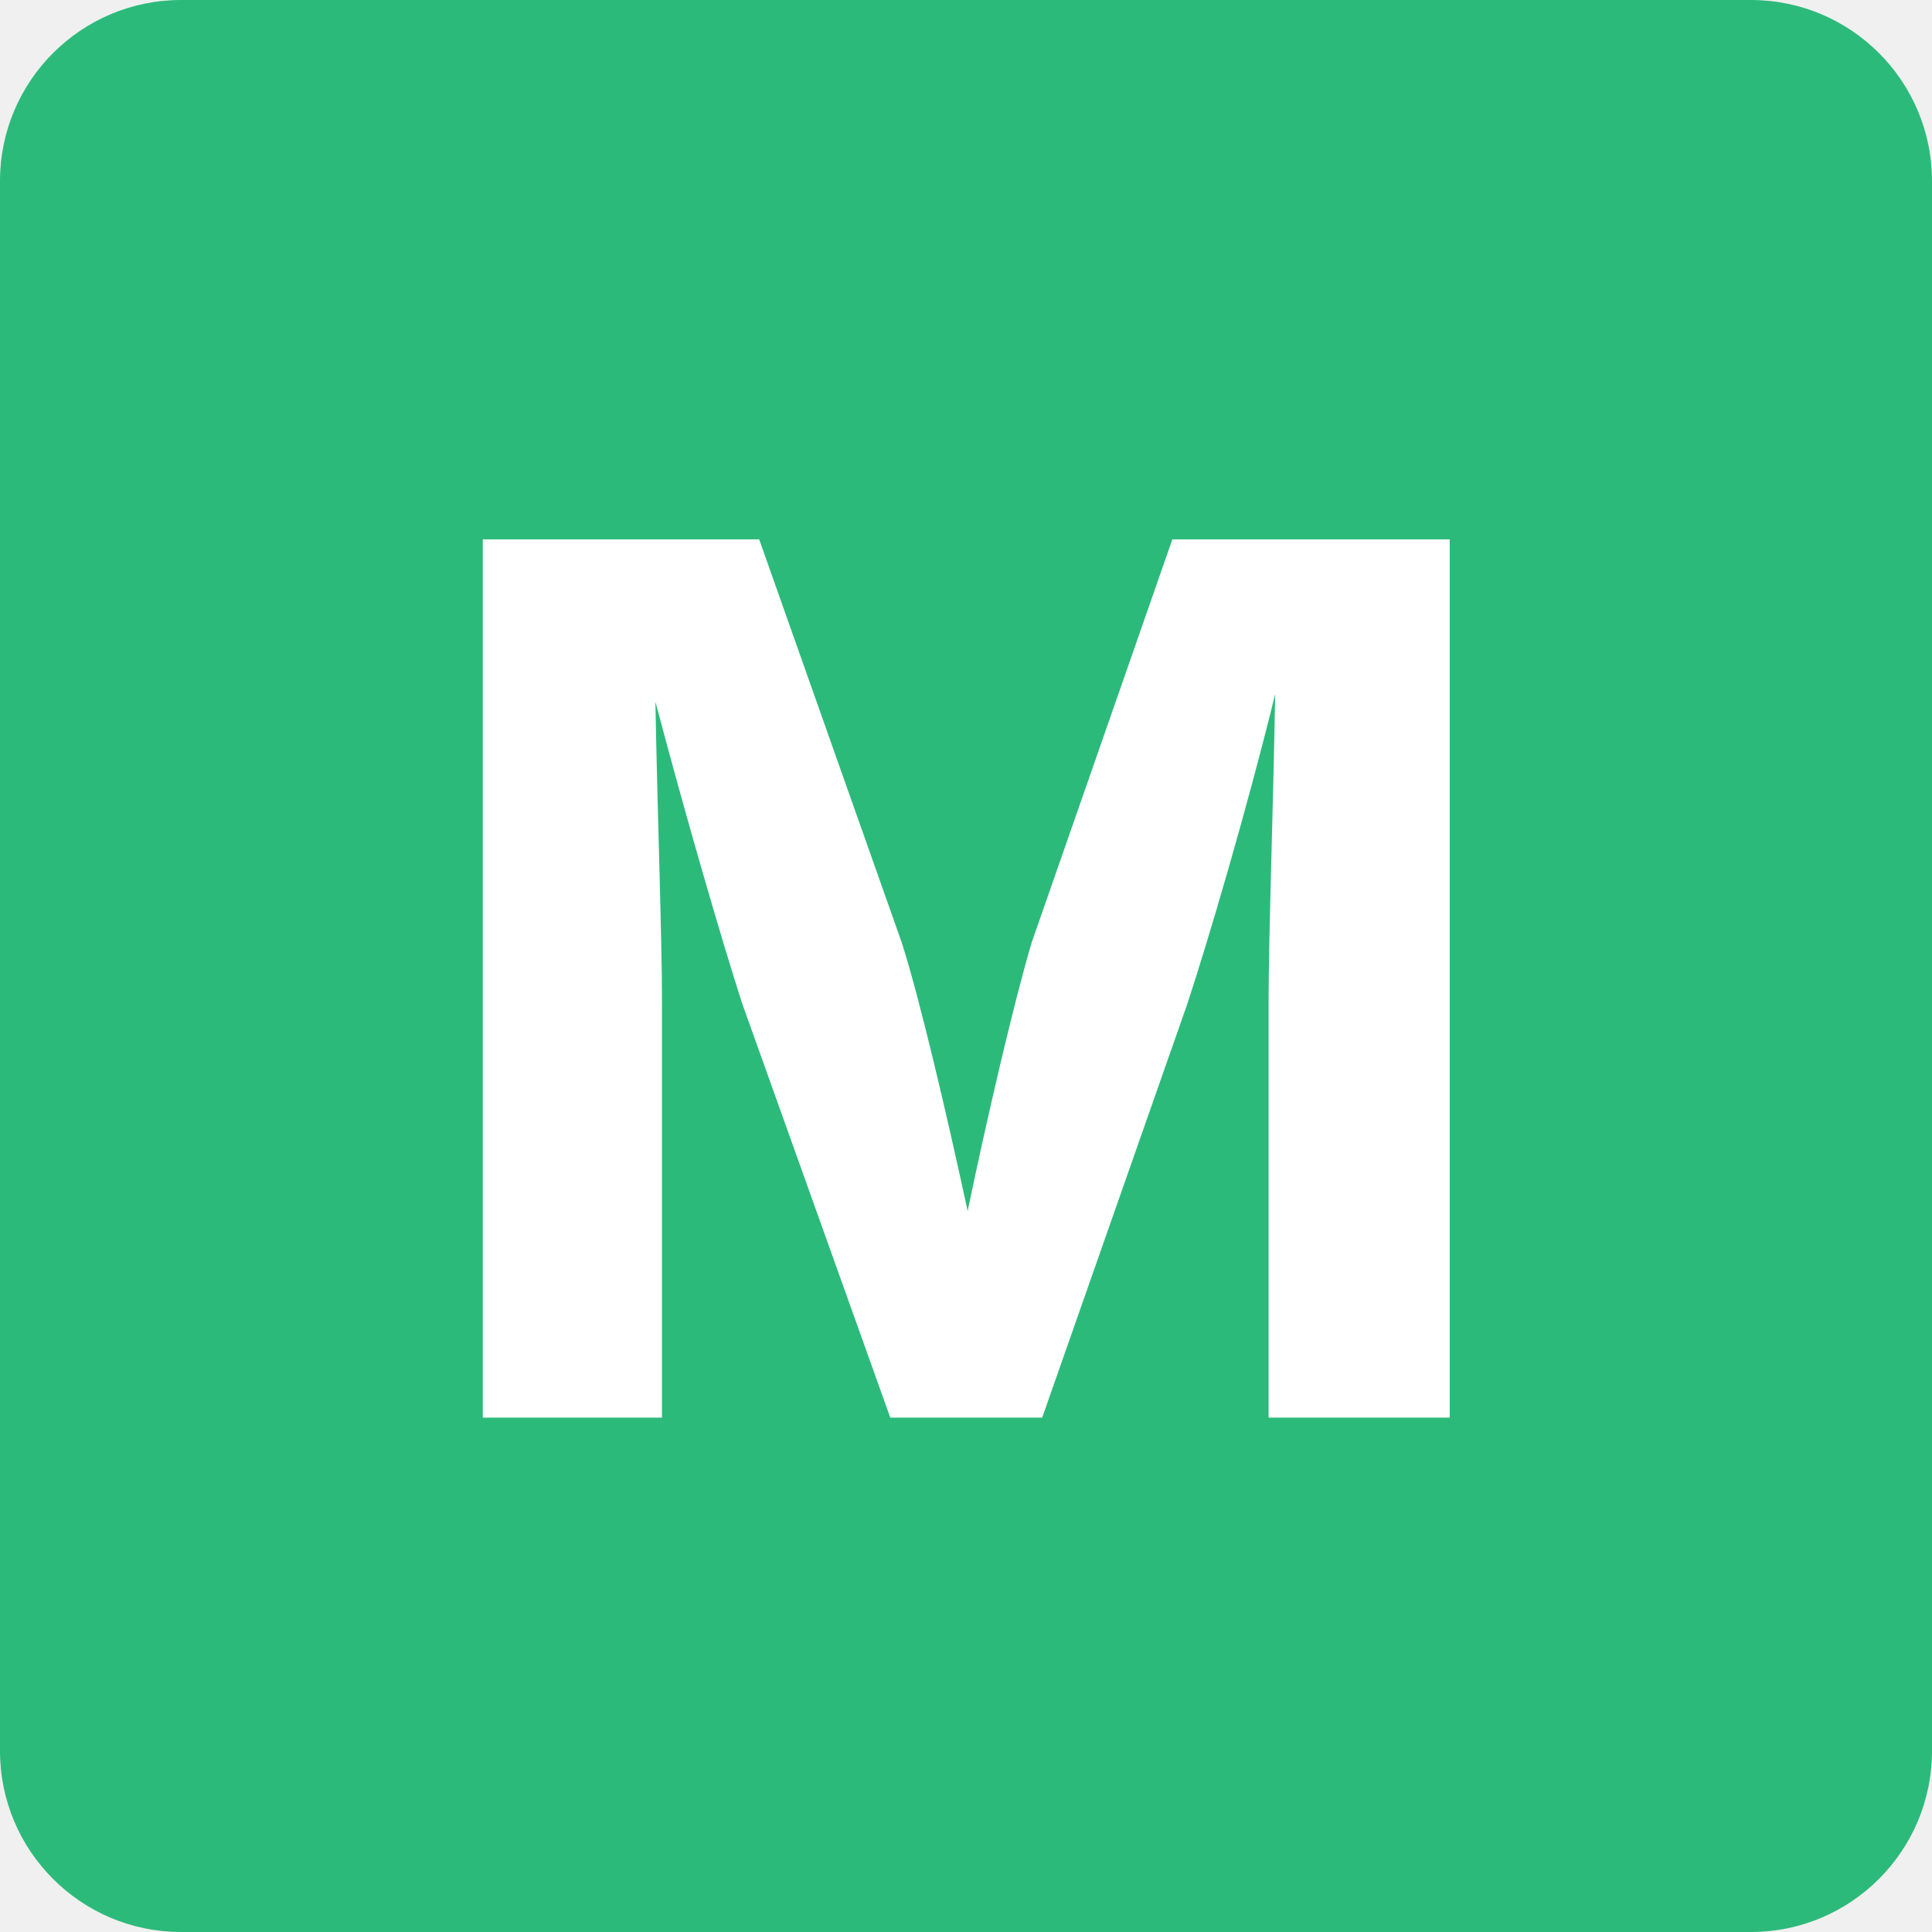
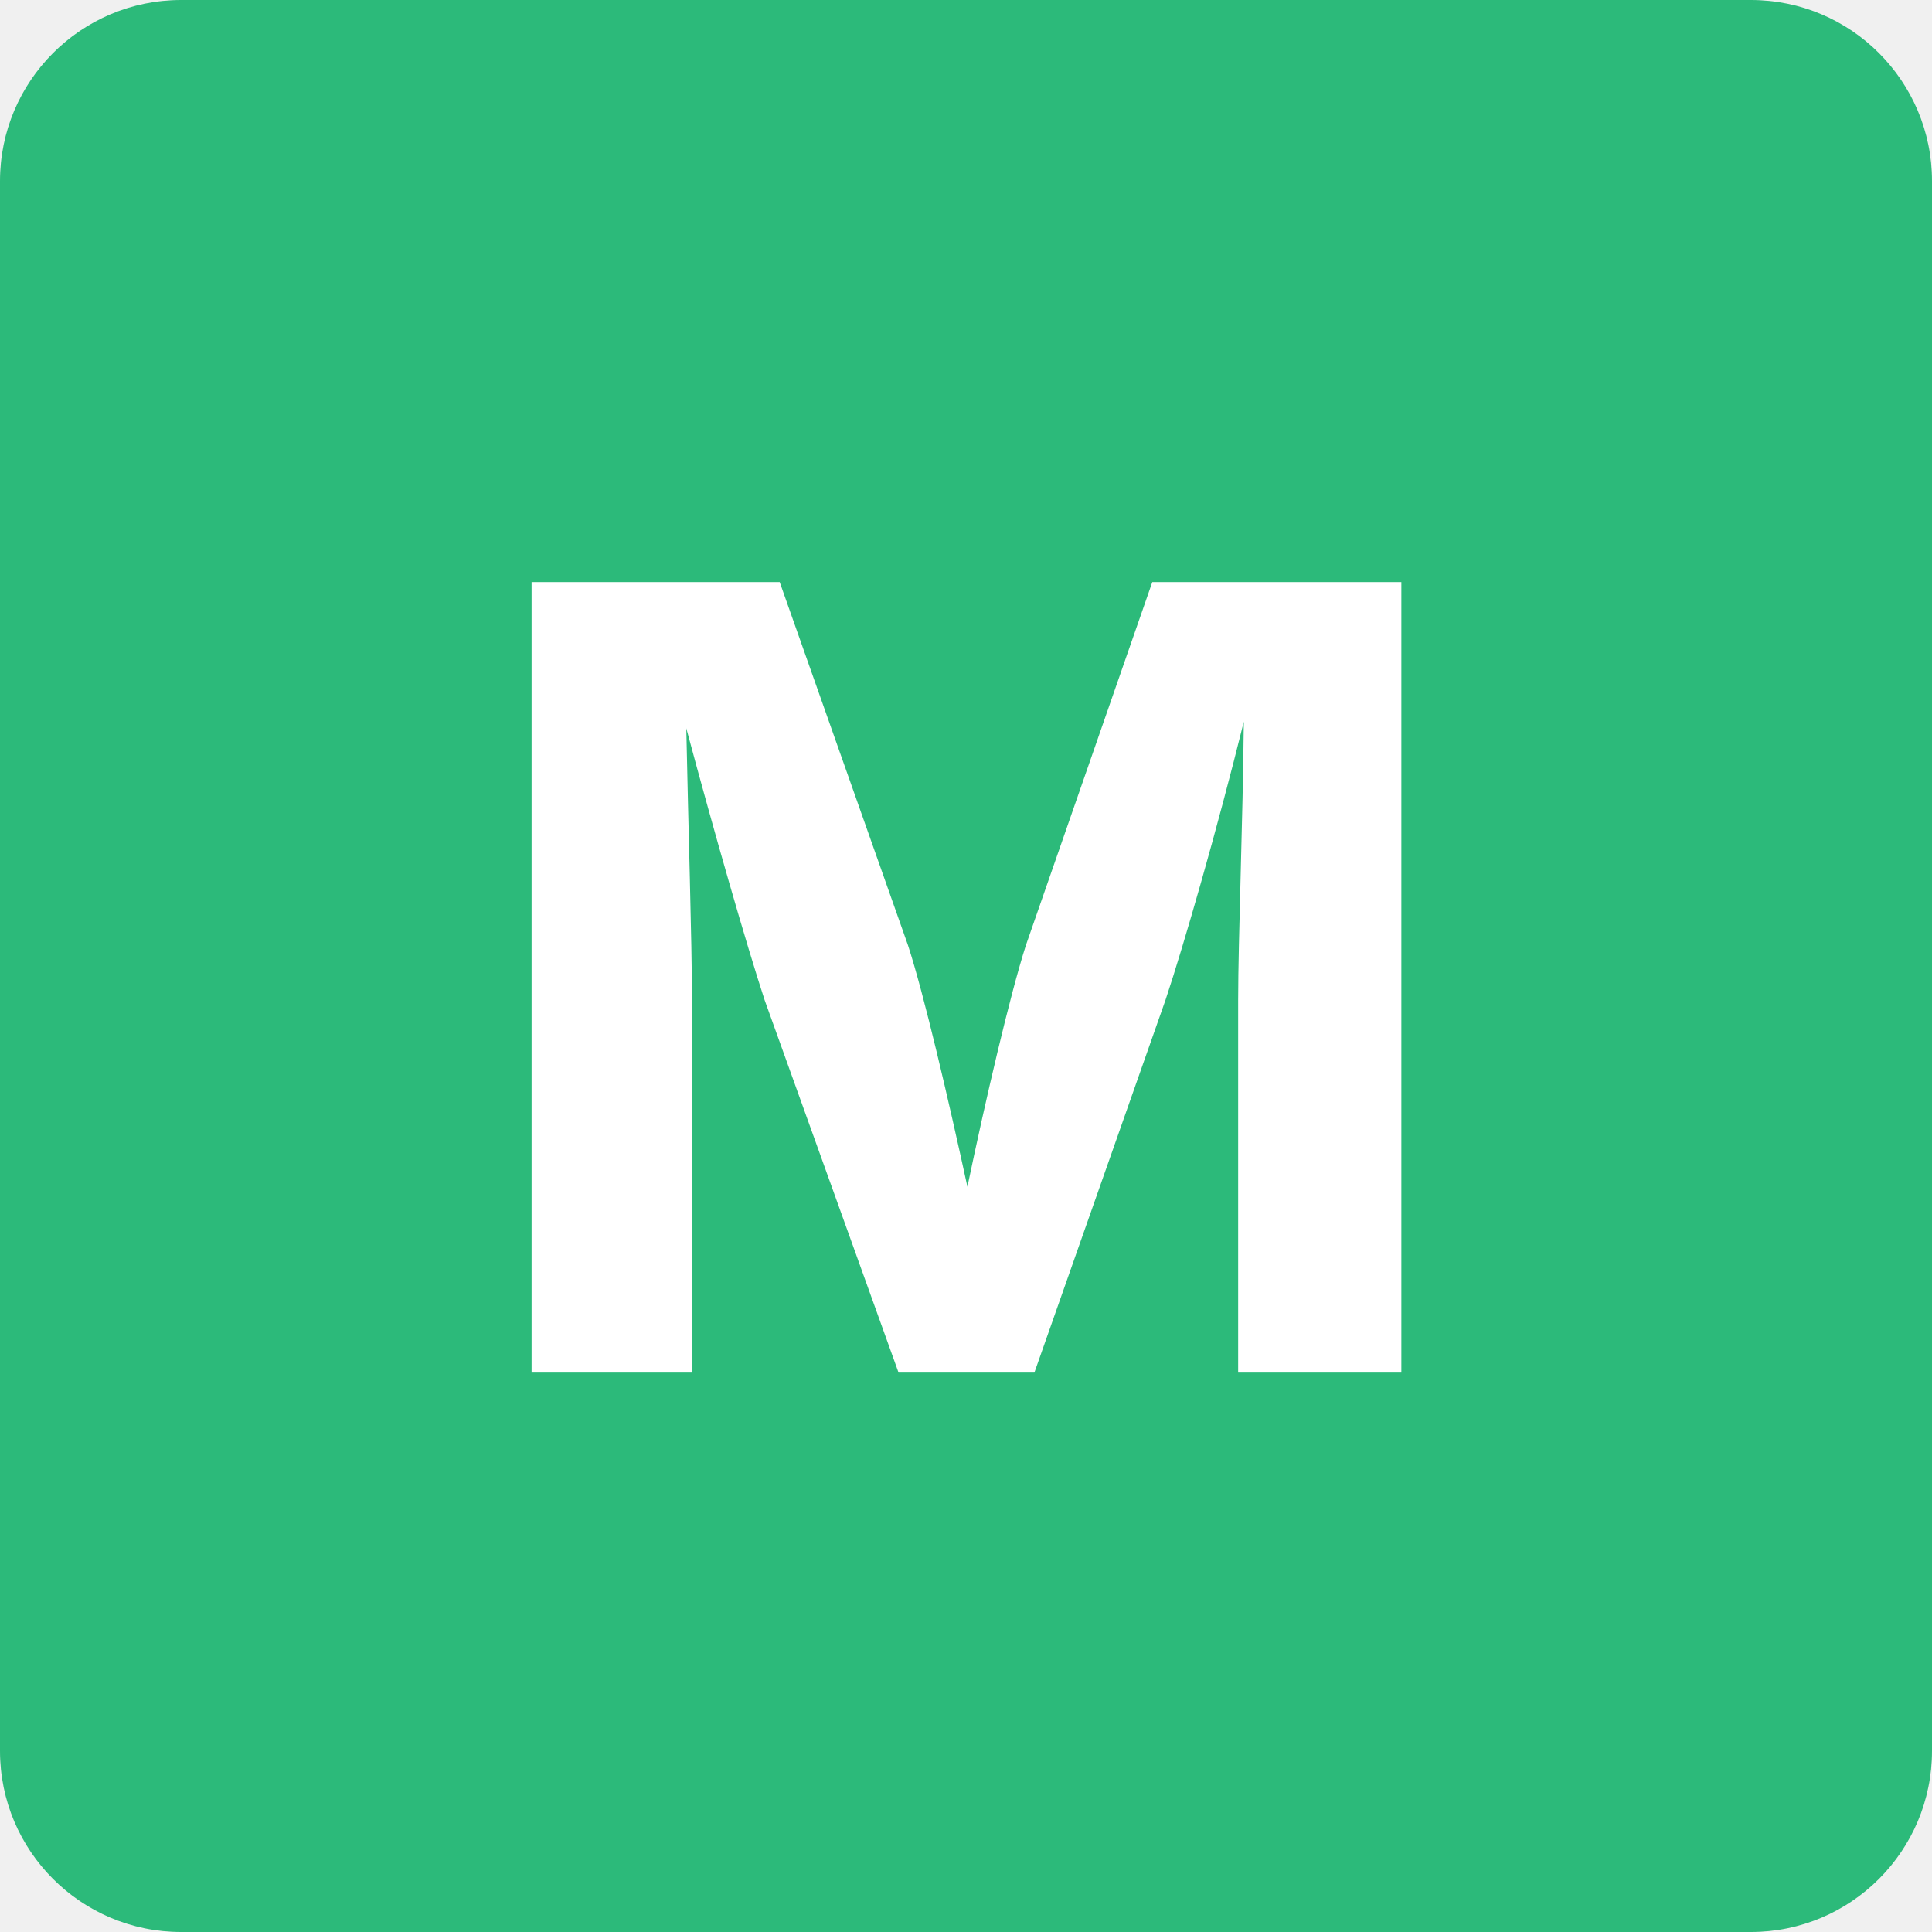
<svg xmlns="http://www.w3.org/2000/svg" aria-hidden="true" viewBox="0 0 32 32" width="32" height="32">
  <rect x="0" y="0" width="32" height="32" rx="3" fill="#2CBA7A" />
-   <text x="16" y="16" fill="#FFFFFF" font-size="20" font-weight="700" font-family="Inter, 'Segoe UI', Roboto, Arial, sans-serif" text-anchor="middle" dominant-baseline="middle">
+   <text x="16" y="16" fill="#FFFFFF" font-size="18" font-weight="700" font-family="Inter, 'Segoe UI', Roboto, Arial, sans-serif" text-anchor="middle" dominant-baseline="middle">
    M
  </text>
</svg>
